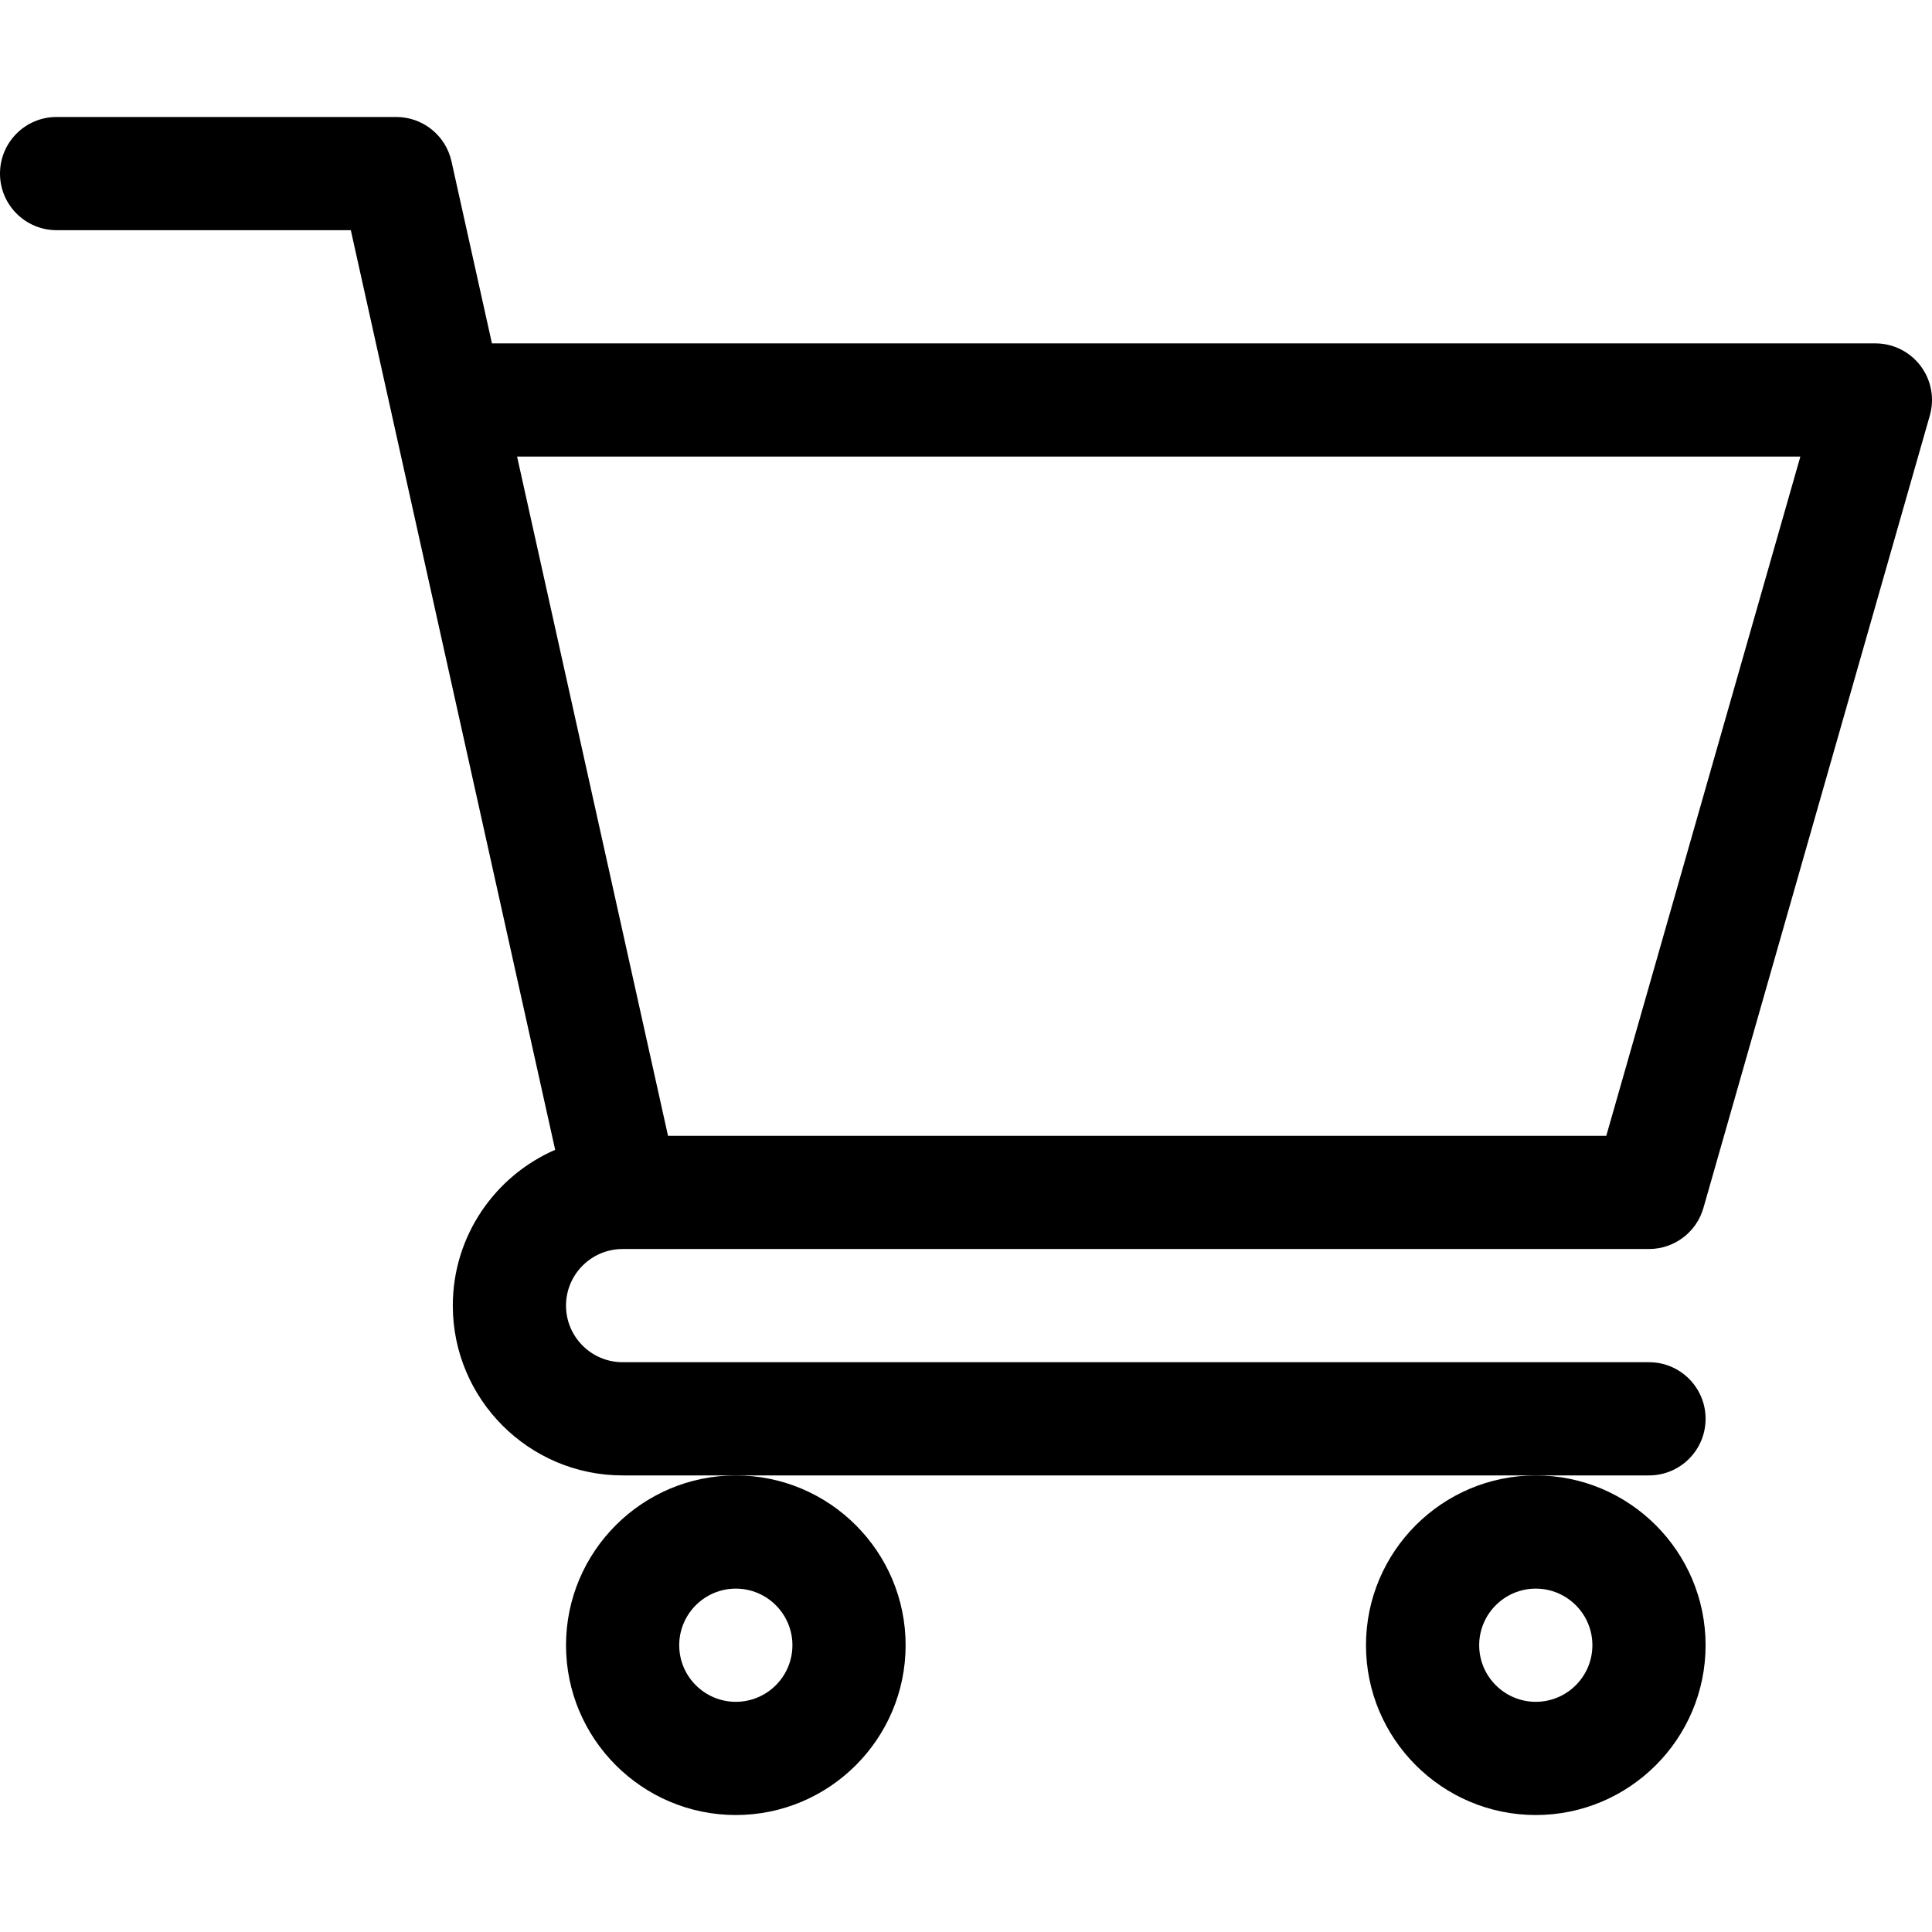
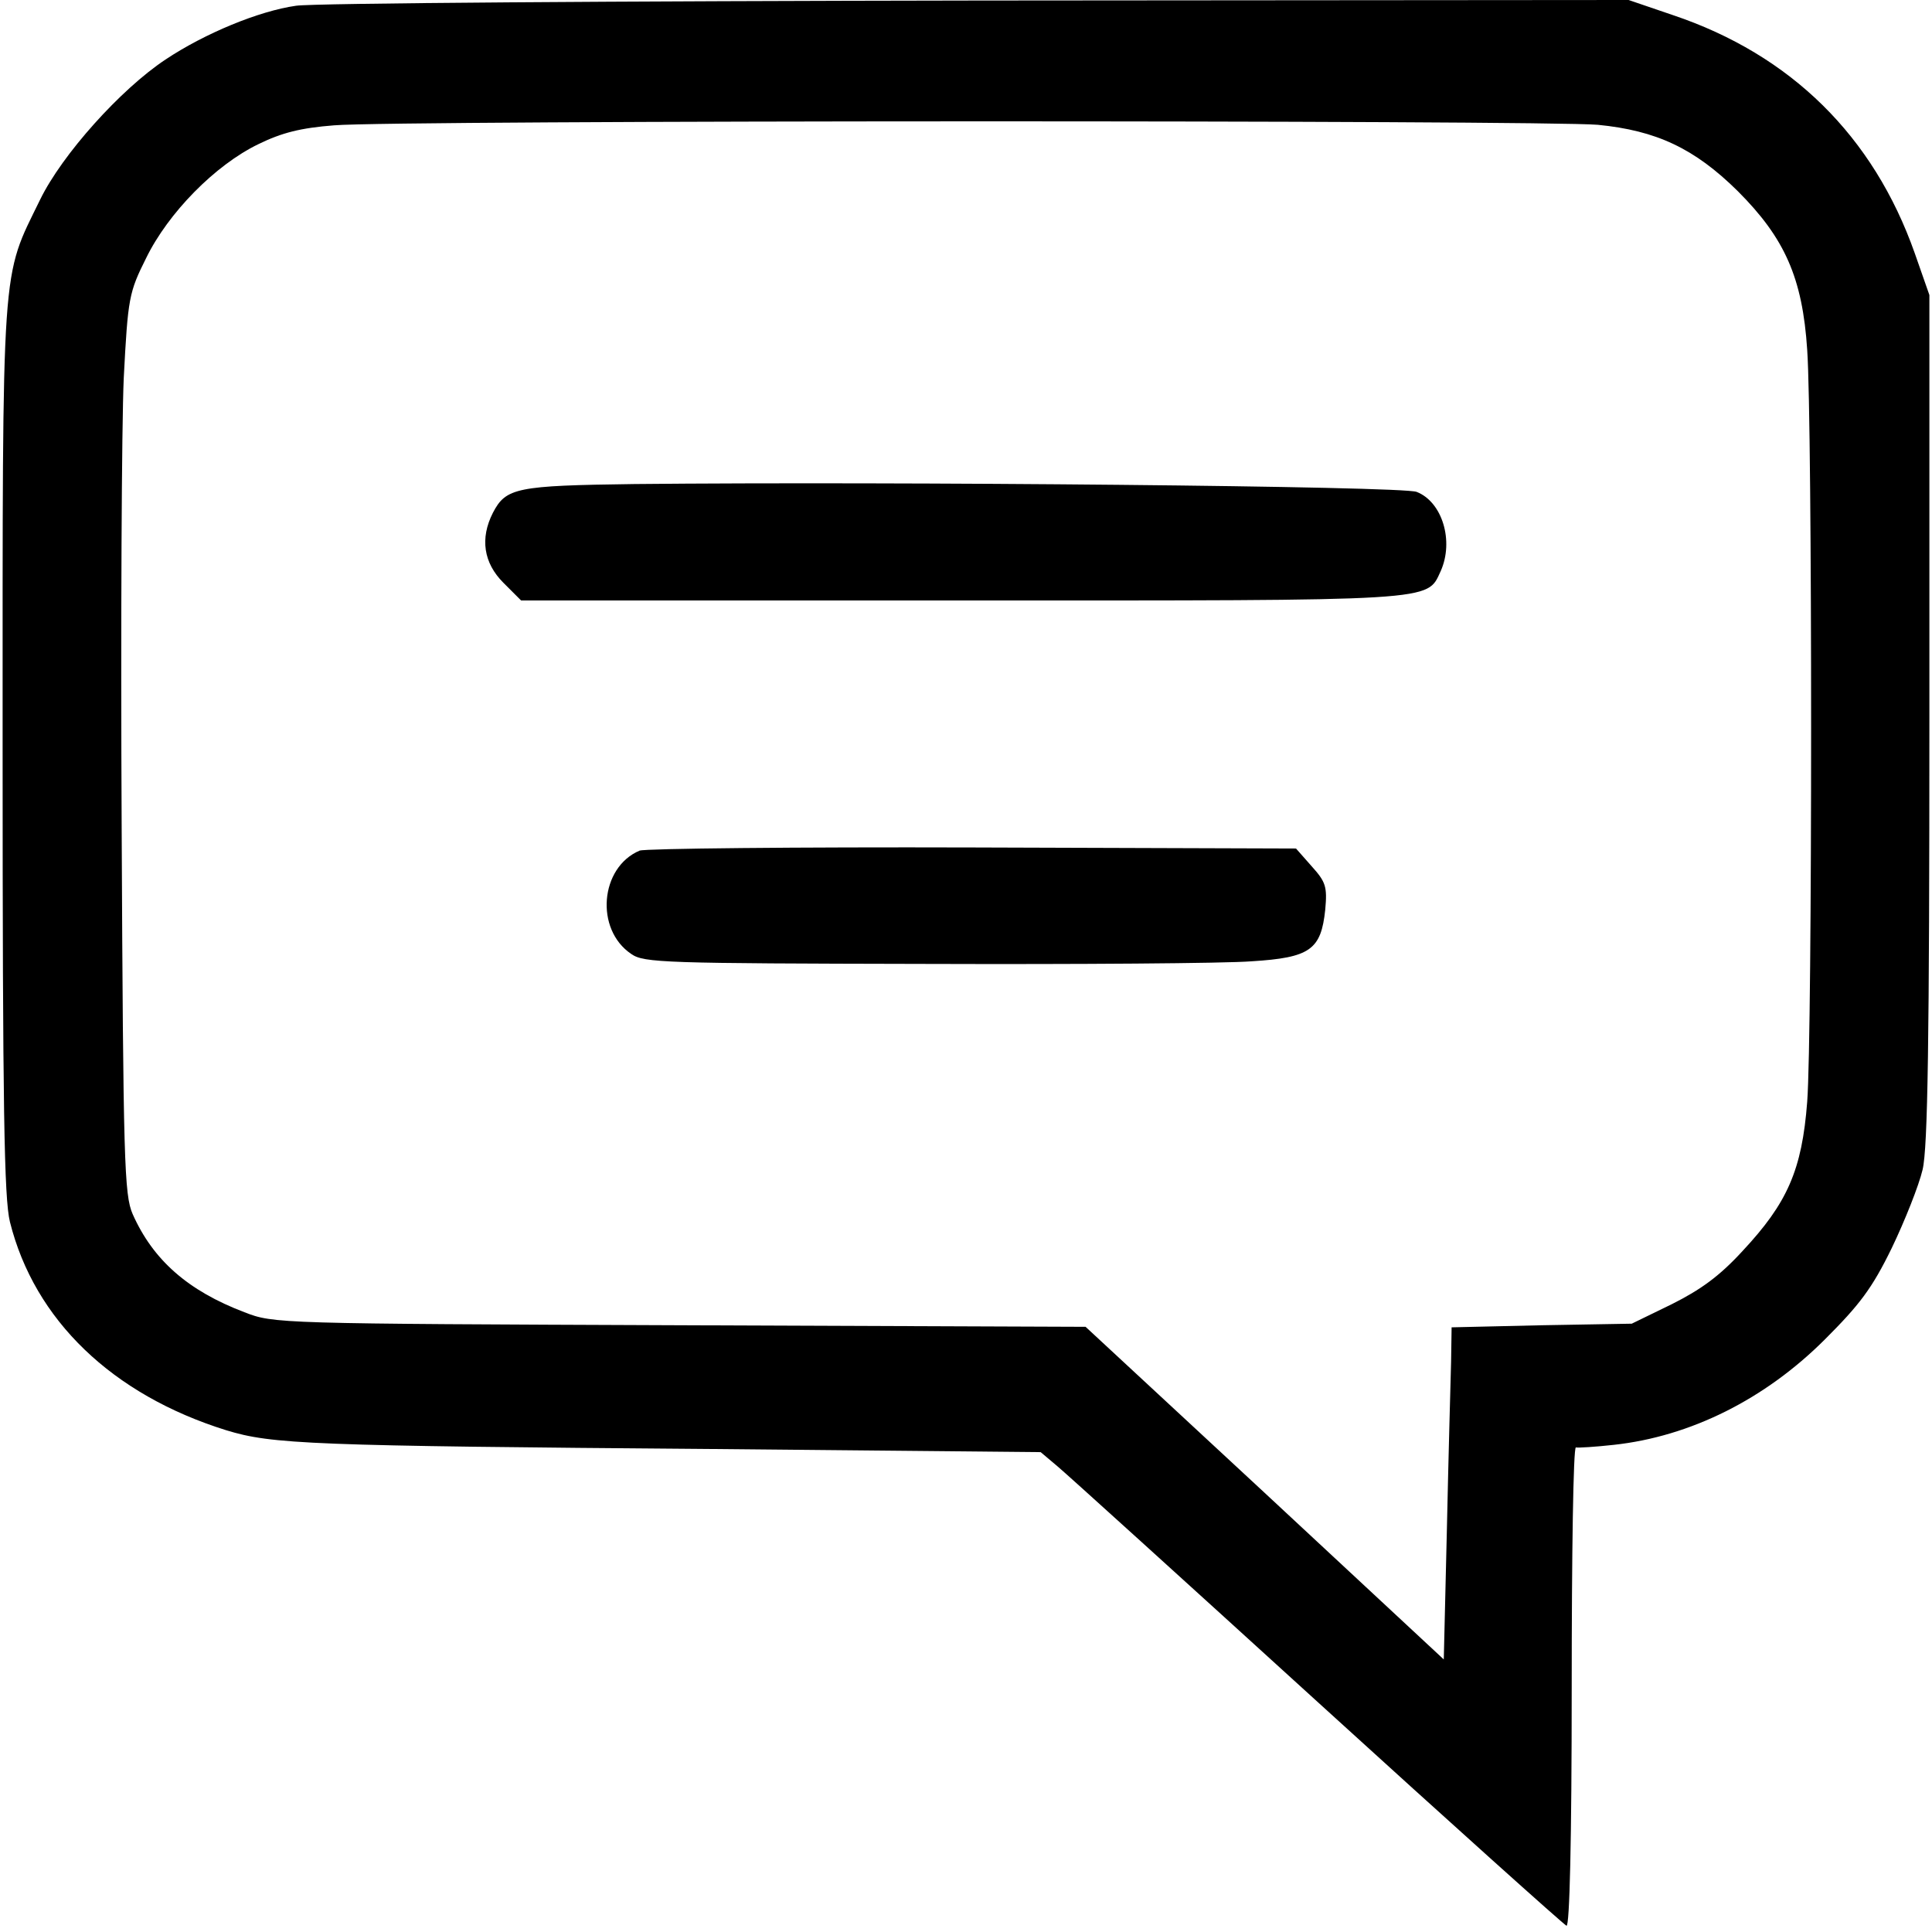
- <svg xmlns="http://www.w3.org/2000/svg" height="512pt" viewBox="0 -31 512 512" width="512pt">
-   <path d="m164.961 300.004h.023c.02 0 .039-.004.059-.004h271.957c6.695 0 12.582-4.441 14.422-10.879l60-210c1.293-4.527.387-9.395-2.445-13.152-2.836-3.758-7.27-5.969-11.977-5.969h-366.633l-10.723-48.254c-1.527-6.863-7.613-11.746-14.645-11.746h-90c-8.285 0-15 6.715-15 15s6.715 15 15 15h77.969c1.898 8.551 51.312 230.918 54.156 243.711-15.941 6.93-27.125 22.824-27.125 41.289 0 24.812 20.188 45 45 45h272c8.285 0 15-6.715 15-15s-6.715-15-15-15h-272c-8.27 0-15-6.73-15-15 0-8.258 6.707-14.977 14.961-14.996zm312.152-210.004-51.43 180h-248.652l-40-180zm0 0" />
-   <path d="m150 405c0 24.812 20.188 45 45 45s45-20.188 45-45-20.188-45-45-45-45 20.188-45 45zm45-15c8.27 0 15 6.73 15 15s-6.73 15-15 15-15-6.73-15-15 6.73-15 15-15zm0 0" />
-   <path d="m362 405c0 24.812 20.188 45 45 45s45-20.188 45-45-20.188-45-45-45-45 20.188-45 45zm45-15c8.27 0 15 6.73 15 15s-6.73 15-15 15-15-6.73-15-15 6.73-15 15-15zm0 0" />
+ <svg xmlns="http://www.w3.org/2000/svg" version="1.0" width="493.333" height="493.333" viewBox="0 0 370 370">
+   <path d="M56.7 1.1c-7.1 1-17.5 5.3-25 10.3-8.6 5.7-19.8 18.2-24 26.8C.2 53.6.5 48.5.5 143.5c0 69.2.3 86 1.4 90.5 4.7 18.8 19.6 33.1 41.4 39.9 8.8 2.7 16 3 93.1 3.6l62.9.6 3.2 2.7c1.8 1.5 24.2 21.8 49.9 45.2 25.7 23.4 47.1 42.6 47.6 42.8.6.2 1-16.2 1-45.7 0-25.4.3-46 .8-45.9.4.1 3.7-.1 7.3-.5 14.6-1.6 28.9-8.7 40.4-20.2 6.6-6.6 9-9.7 12.8-17.5 2.5-5.2 5.2-12 5.9-15 1-4.2 1.3-24.7 1.3-86.5v-81l-2.8-8c-7.9-22.4-23.7-38-46.3-45.6L311.9 0 187.2.1c-68.6.1-127.3.5-130.5 1zM306 23.9c11.2 1.1 18.5 4.5 26.8 12.7 9 9 12.4 16.6 13.3 30.4 1 14.3 1 130.9 0 144-1 13.1-3.8 19.4-12.4 28.6-4.4 4.8-8 7.4-13.6 10.2l-7.6 3.7-17.2.3-17.3.4-.1 6.6c-.1 3.7-.5 18-.8 31.9l-.6 25.1-34.3-31.9-34.3-31.8-77.7-.3c-77-.3-77.8-.3-83.4-2.5-10.8-4.1-17.5-10-21.4-18.8-1.6-3.7-1.8-9.9-2.1-74-.2-38.5 0-77.2.4-86.1.8-15.4 1-16.4 4.3-23 4.2-8.6 13.2-17.8 21.5-21.8C54 25.4 57.6 24.5 64 24c11.8-1 231.6-1 242-.1z" />
+   <path d="M121.5 92.7c-22.6.3-24.6.7-27.1 5.5-2.5 4.9-1.8 9.6 2 13.4l3.4 3.4H184c91.8 0 89.2.2 91.9-5.6 2.6-5.8.3-13.3-4.6-15.2-2.7-1.1-99.4-2-149.8-1.5zM122.5 162.9c-7.6 3.2-8.6 15.1-1.6 19.8 2.4 1.7 6.4 1.8 56.1 1.9 29.4.1 57.7-.1 62.7-.5 11.2-.7 13.3-2.2 14.1-9.9.4-4.4.1-5.3-2.6-8.3l-3-3.4-61.9-.2c-34-.1-62.7.2-63.8.6z" />
</svg>
